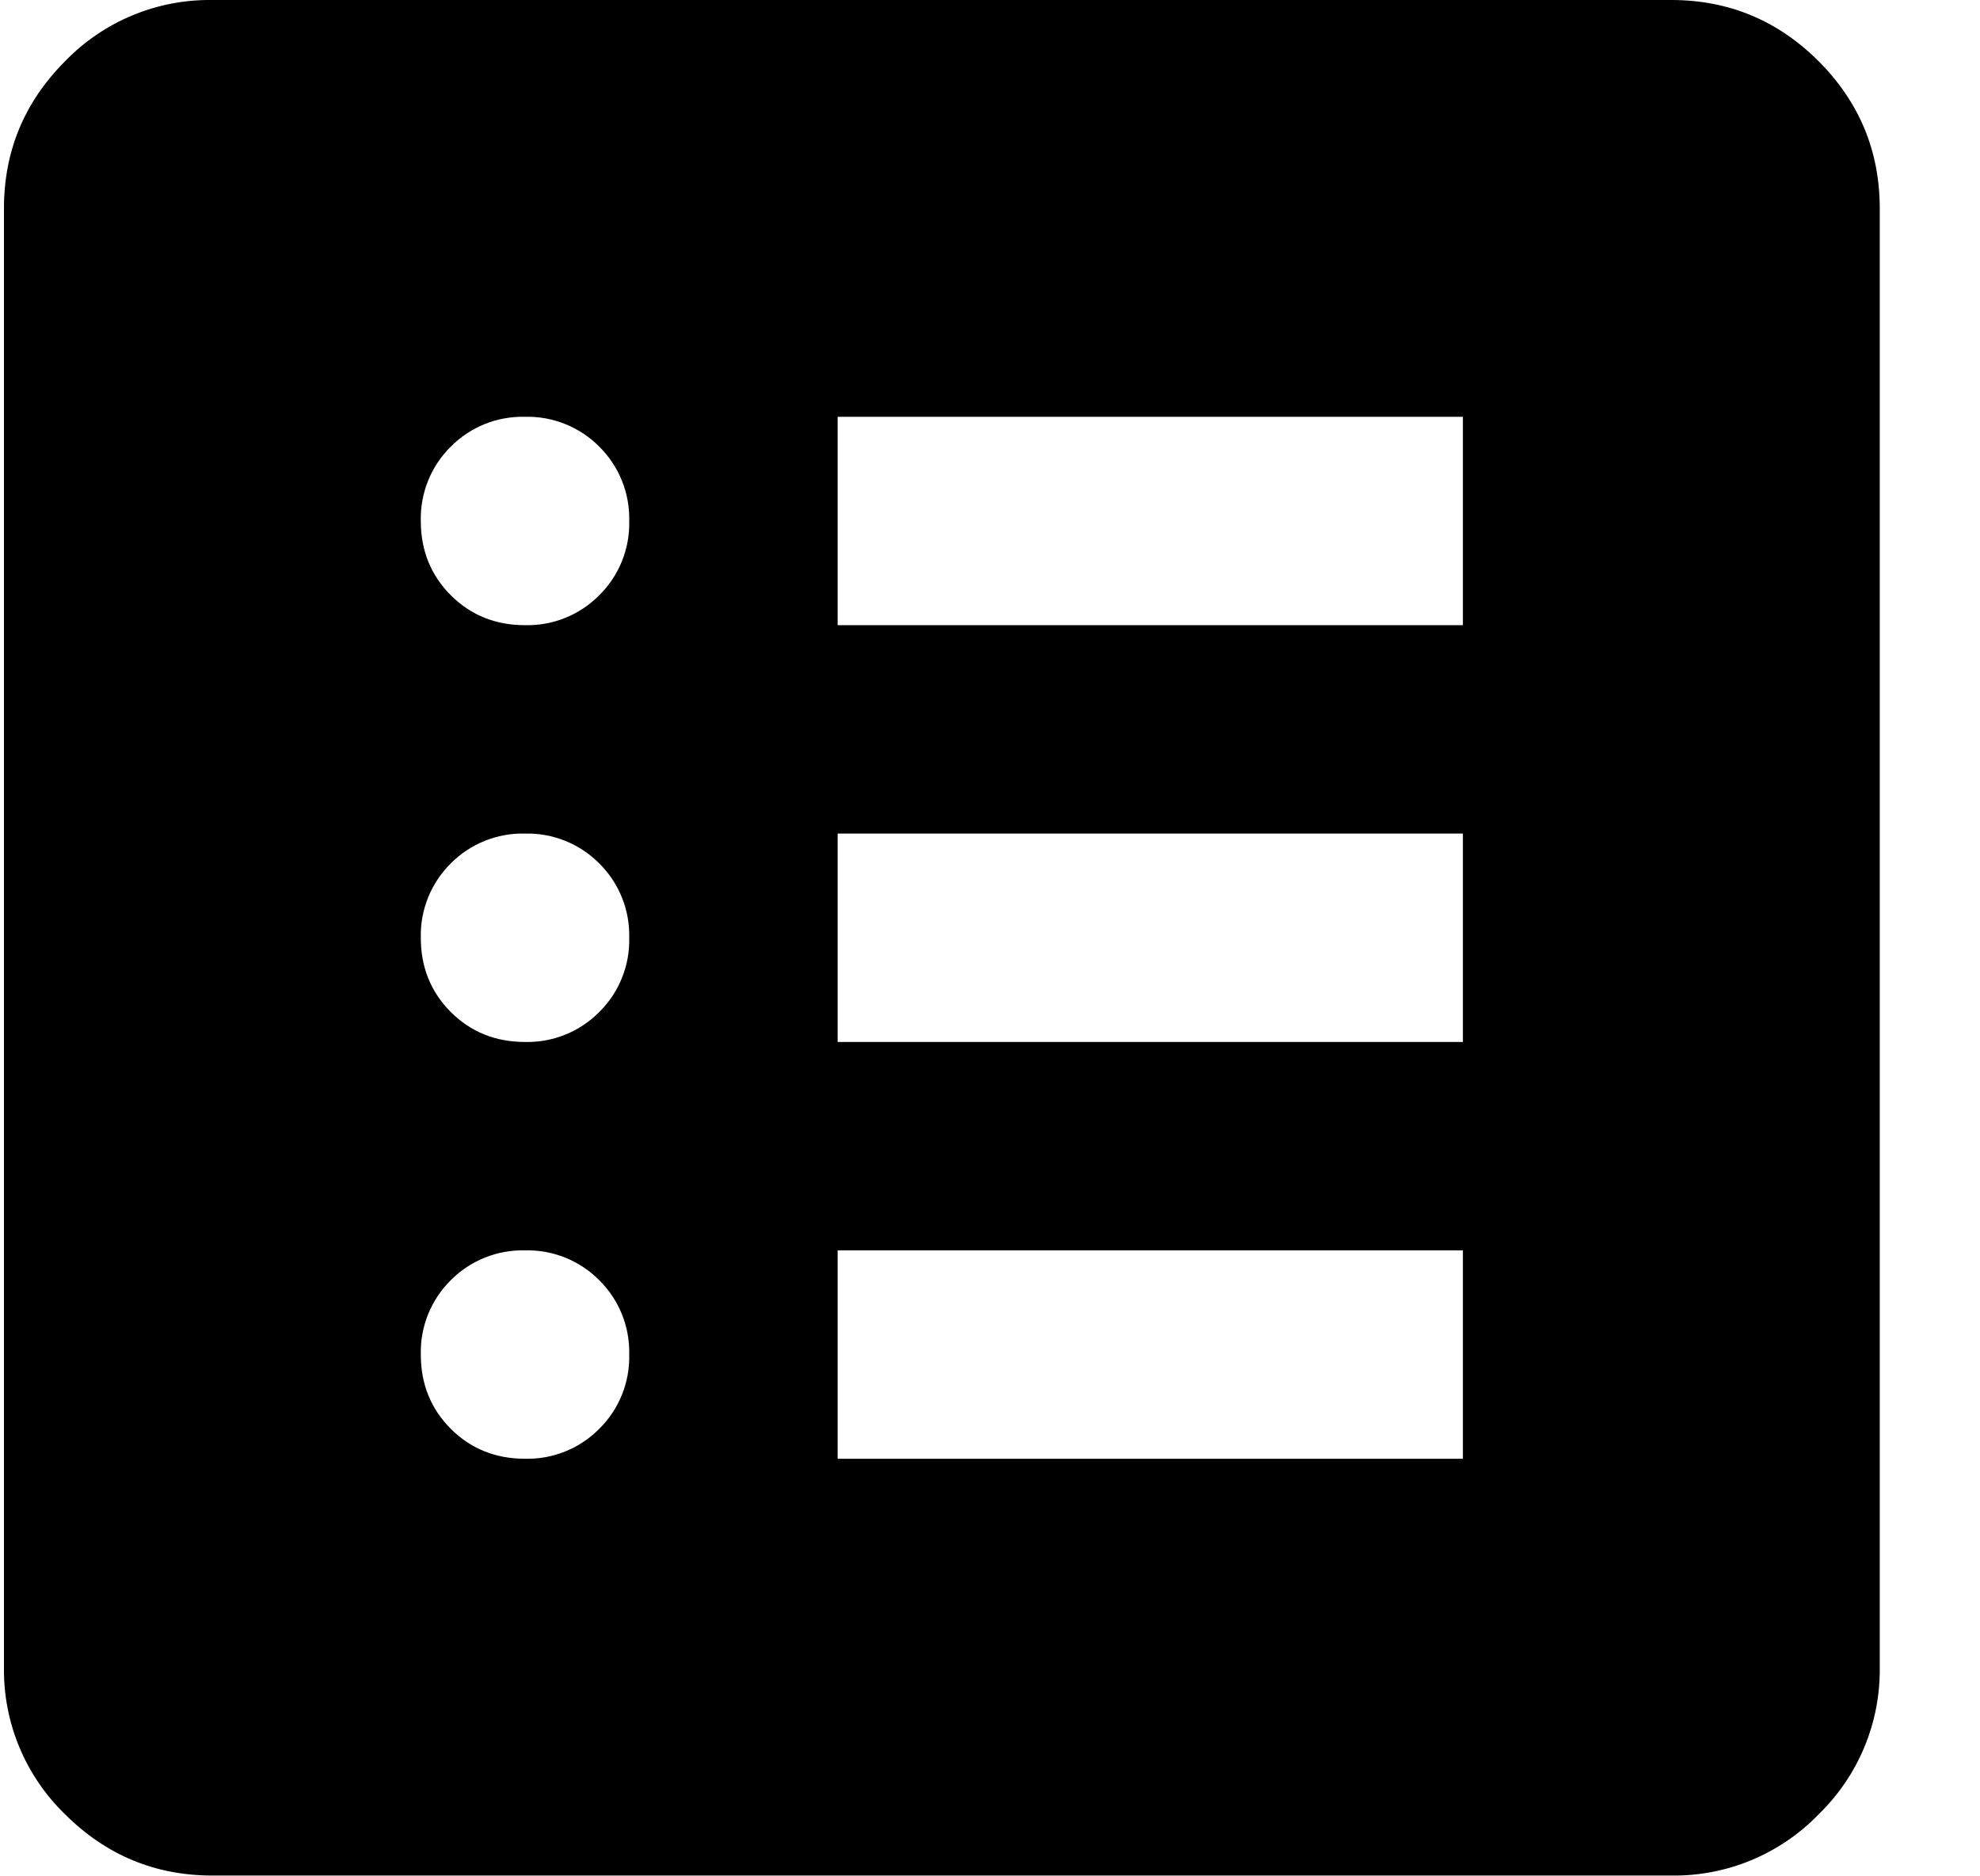
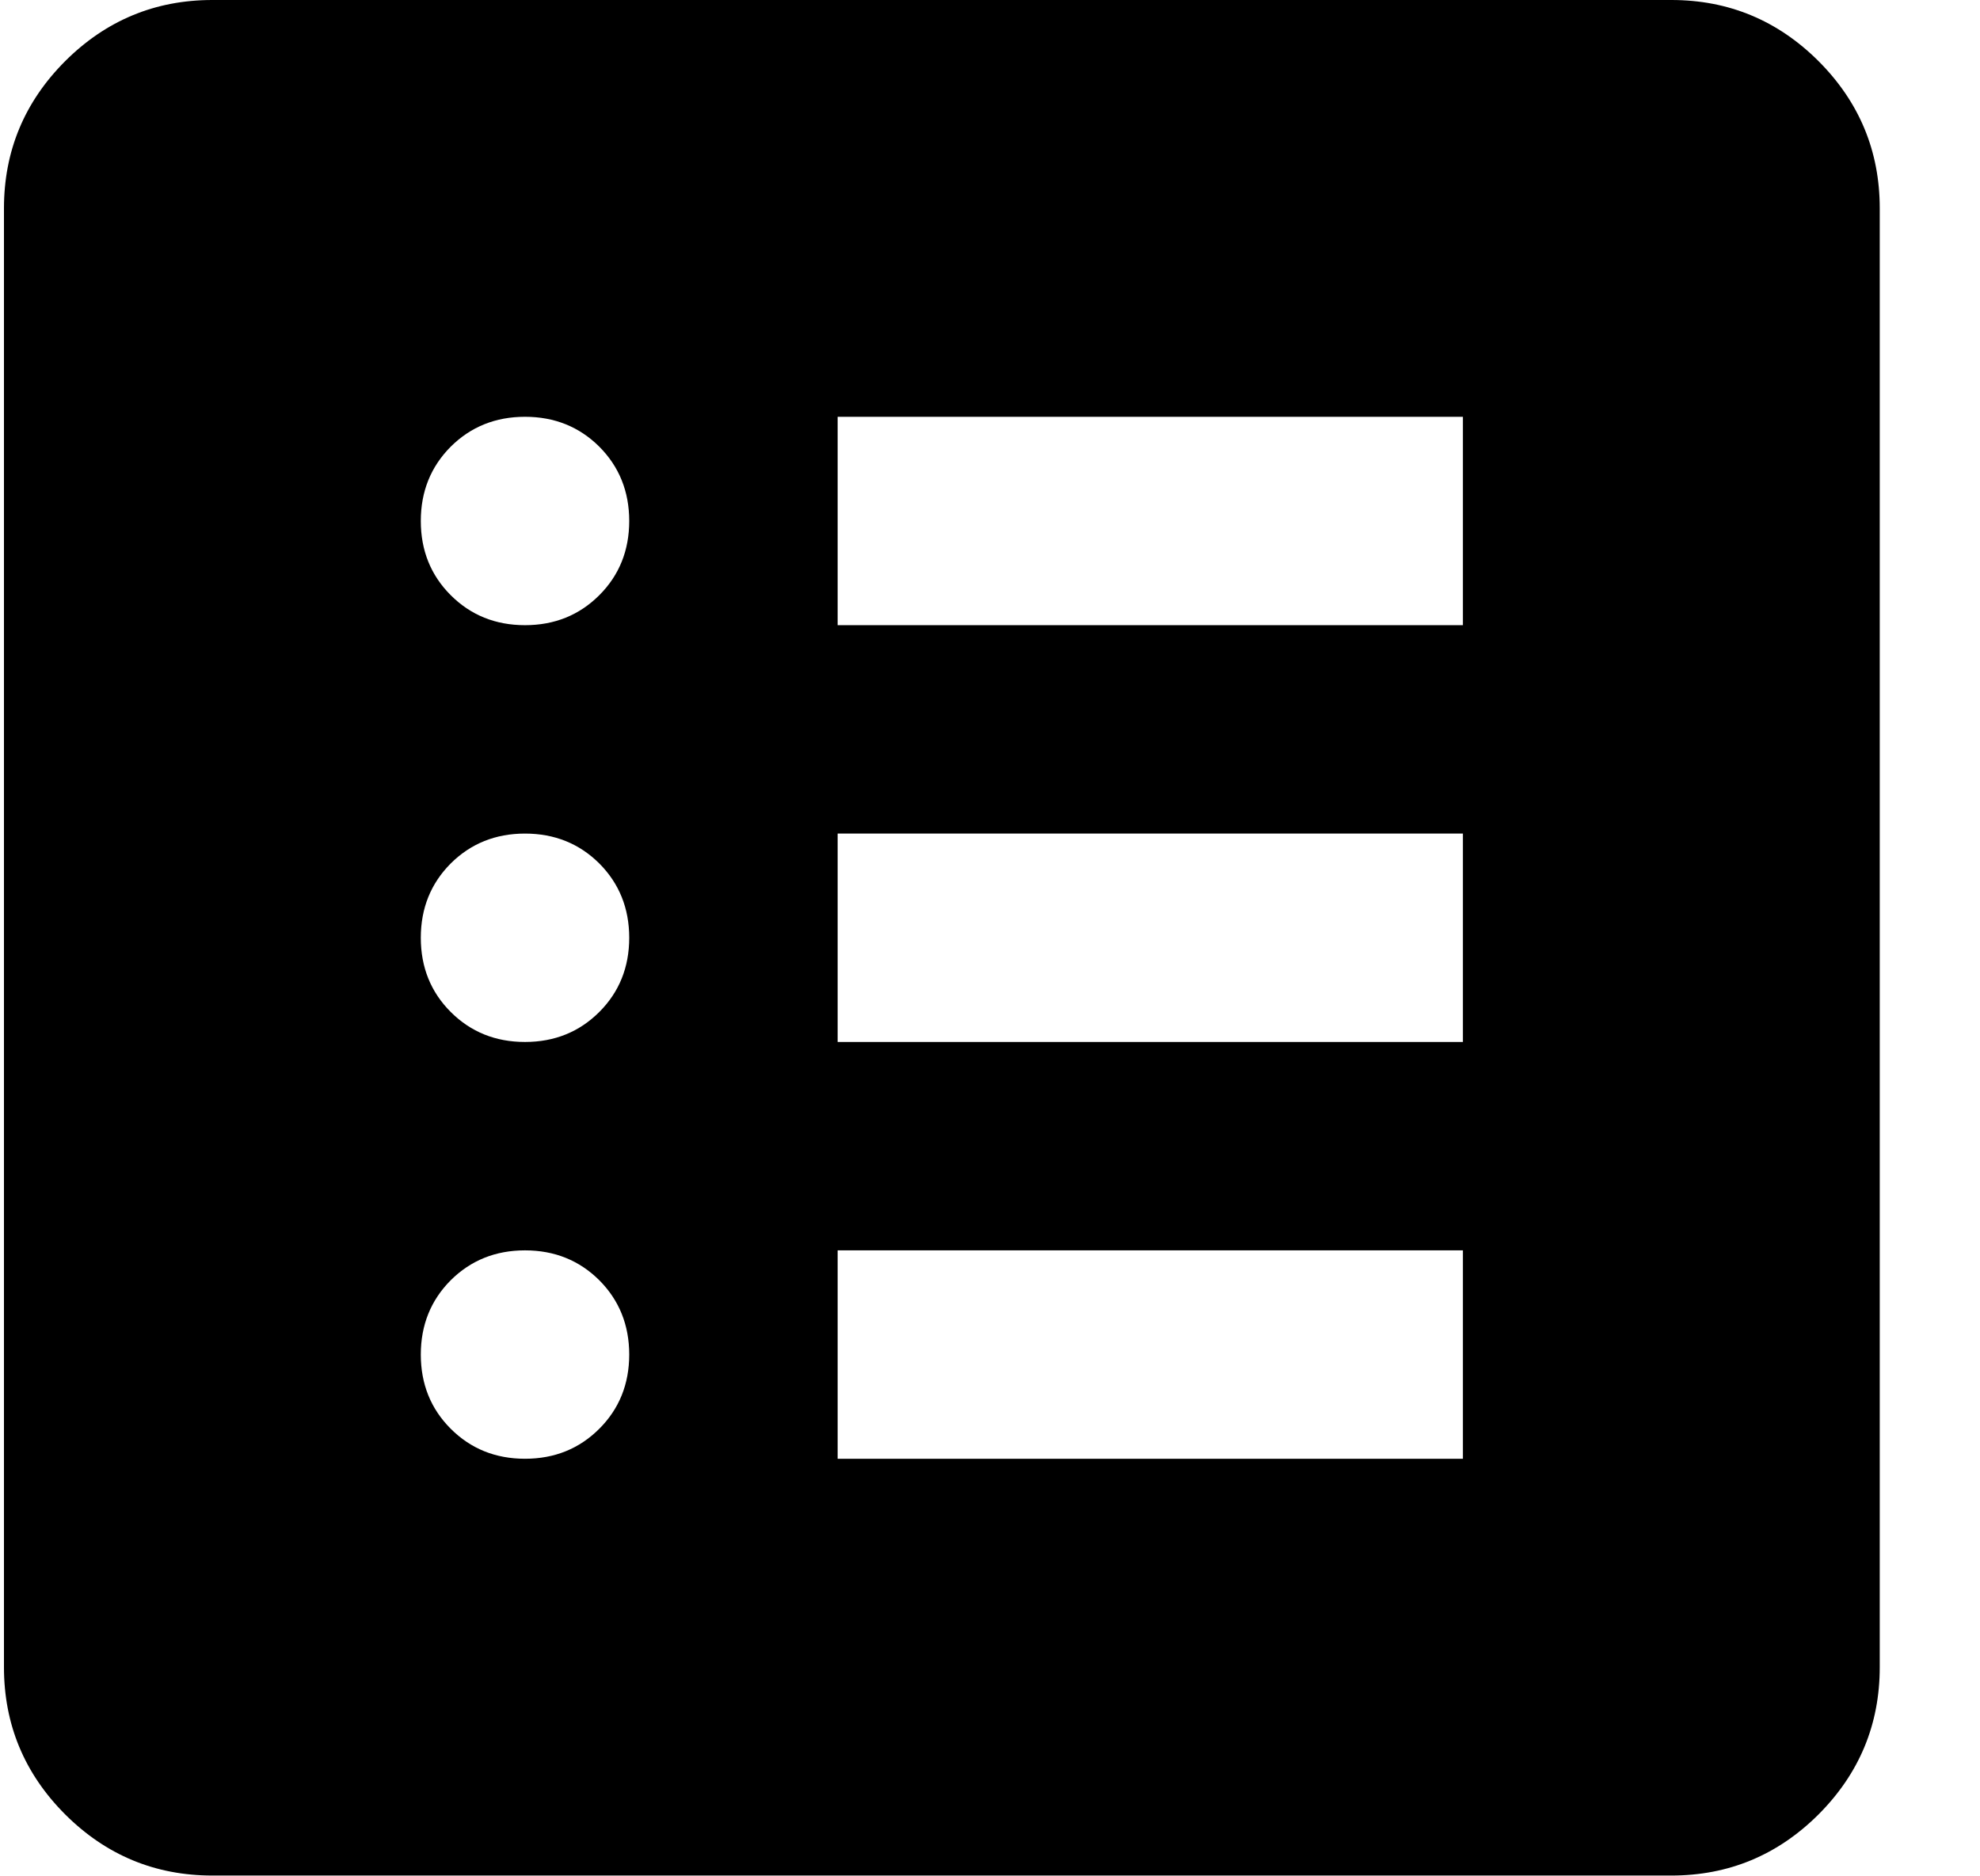
<svg xmlns="http://www.w3.org/2000/svg" viewBox="0 0 19 18" fill="none">
-   <path fill="currentColor" d="M5.038 14a.968.968 0 00.713-.288.967.967 0 00.287-.712.97.97 0 00-.287-.713.97.97 0 00-.713-.287.97.97 0 00-.713.287.97.97 0 00-.287.713c0 .283.096.52.287.712.192.192.43.288.713.288zm0-4a.968.968 0 00.713-.288A.967.967 0 006.038 9a.97.97 0 00-.287-.713A.97.97 0 005.038 8a.97.97 0 00-.713.287.97.97 0 00-.287.713c0 .283.096.52.287.712.192.192.43.288.713.288zm0-4a.968.968 0 00.713-.288A.967.967 0 006.038 5a.97.97 0 00-.287-.713A.97.97 0 005.038 4a.97.97 0 00-.713.287.97.97 0 00-.287.713c0 .283.096.52.287.712.192.192.43.288.713.288zm3 8h6v-2h-6v2zm0-4h6V8h-6v2zm0-4h6V4h-6v2zm-6 12c-.55 0-1.02-.196-1.413-.587A1.928 1.928 0 01.038 16V2c0-.55.196-1.021.587-1.413A1.928 1.928 0 012.038 0h14c.55 0 1.021.196 1.413.587.391.392.587.863.587 1.413v14a1.93 1.93 0 01-.587 1.413 1.928 1.928 0 01-1.413.587h-14z" />
+   <path fill="currentColor" d="M5.038 14C5.321 14 5.559 13.904 5.751 13.712C5.942 13.521 6.038 13.283 6.038 13C6.038 12.717 5.942 12.479 5.751 12.287C5.559 12.096 5.321 12 5.038 12C4.755 12 4.517 12.096 4.325 12.287C4.134 12.479 4.038 12.717 4.038 13C4.038 13.283 4.134 13.521 4.325 13.712C4.517 13.904 4.755 14 5.038 14ZM5.038 10C5.321 10 5.559 9.904 5.751 9.712C5.942 9.521 6.038 9.283 6.038 9C6.038 8.717 5.942 8.479 5.751 8.287C5.559 8.096 5.321 8 5.038 8C4.755 8 4.517 8.096 4.325 8.287C4.134 8.479 4.038 8.717 4.038 9C4.038 9.283 4.134 9.521 4.325 9.712C4.517 9.904 4.755 10 5.038 10ZM5.038 6C5.321 6 5.559 5.904 5.751 5.712C5.942 5.521 6.038 5.283 6.038 5C6.038 4.717 5.942 4.479 5.751 4.287C5.559 4.096 5.321 4 5.038 4C4.755 4 4.517 4.096 4.325 4.287C4.134 4.479 4.038 4.717 4.038 5C4.038 5.283 4.134 5.521 4.325 5.712C4.517 5.904 4.755 6 5.038 6ZM8.038 14H14.038V12H8.038V14ZM8.038 10H14.038V8H8.038V10ZM8.038 6H14.038V4H8.038V6ZM2.038 18C1.488 18 1.017 17.804 0.625 17.413C0.234 17.021 0.038 16.55 0.038 16V2C0.038 1.45 0.234 0.979 0.625 0.587C1.017 0.196 1.488 0 2.038 0H16.038C16.588 0 17.059 0.196 17.451 0.587C17.842 0.979 18.038 1.45 18.038 2V16C18.038 16.55 17.842 17.021 17.451 17.413C17.059 17.804 16.588 18 16.038 18H2.038Z" />
</svg>
